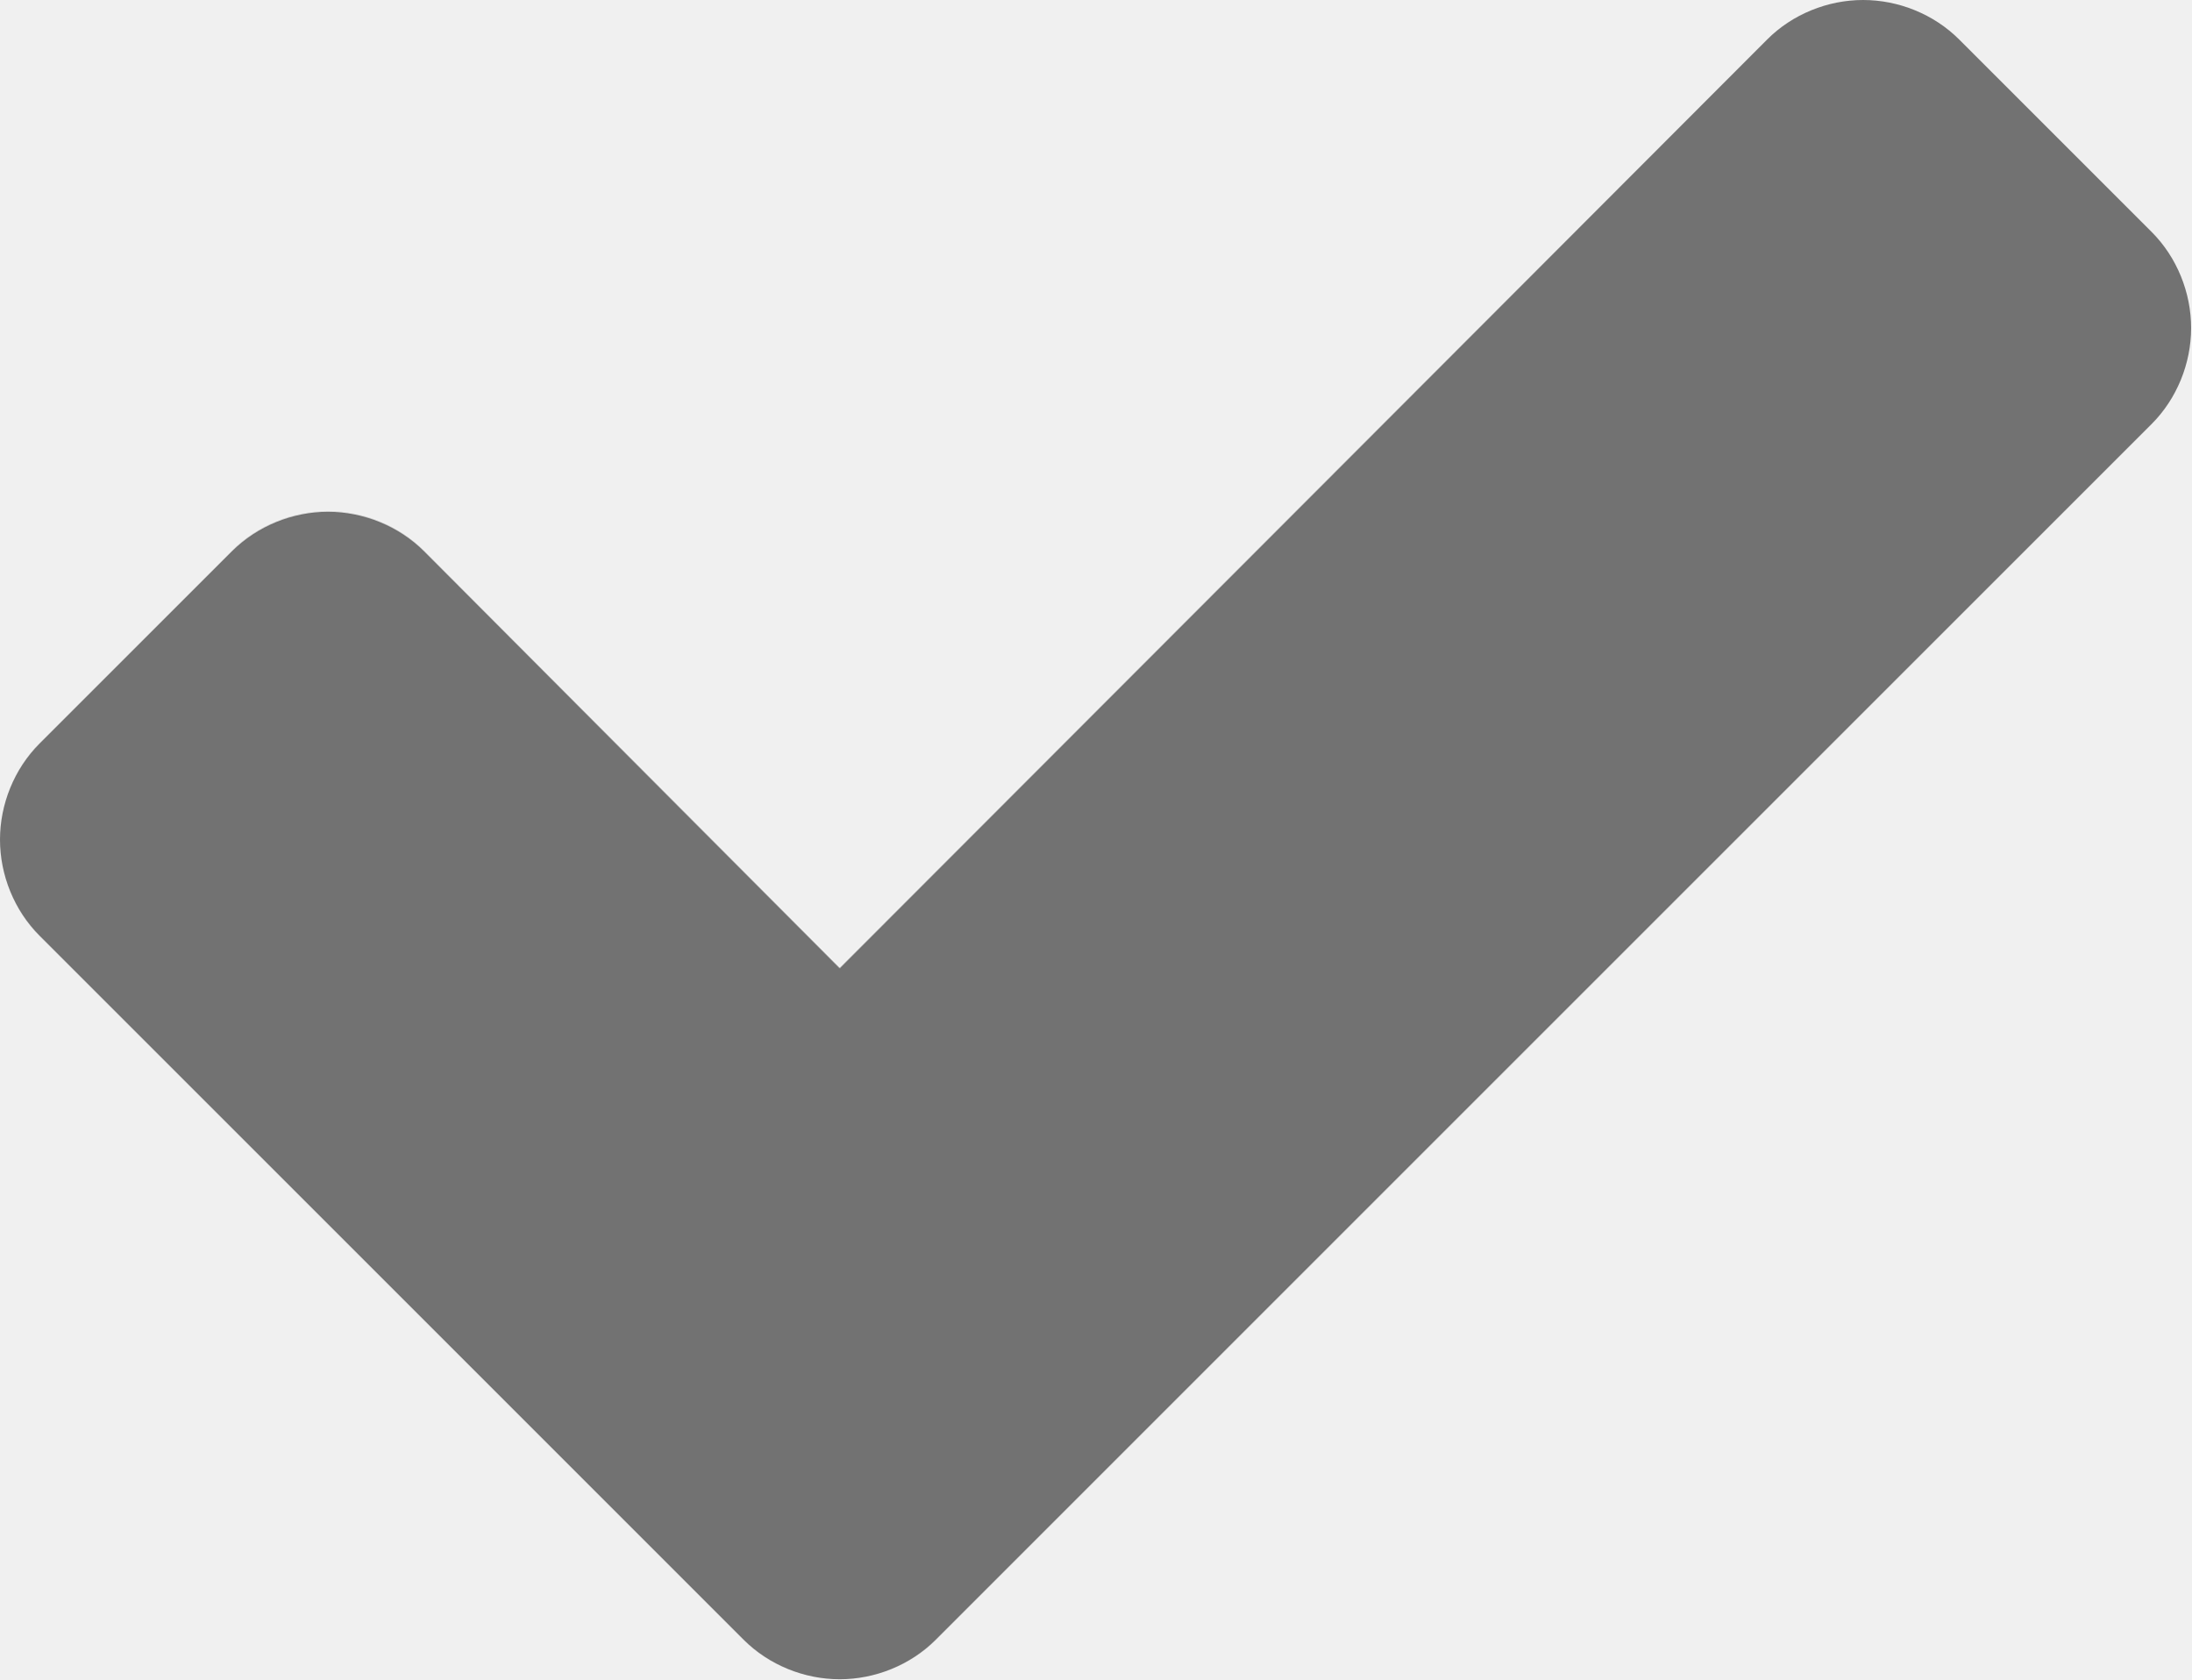
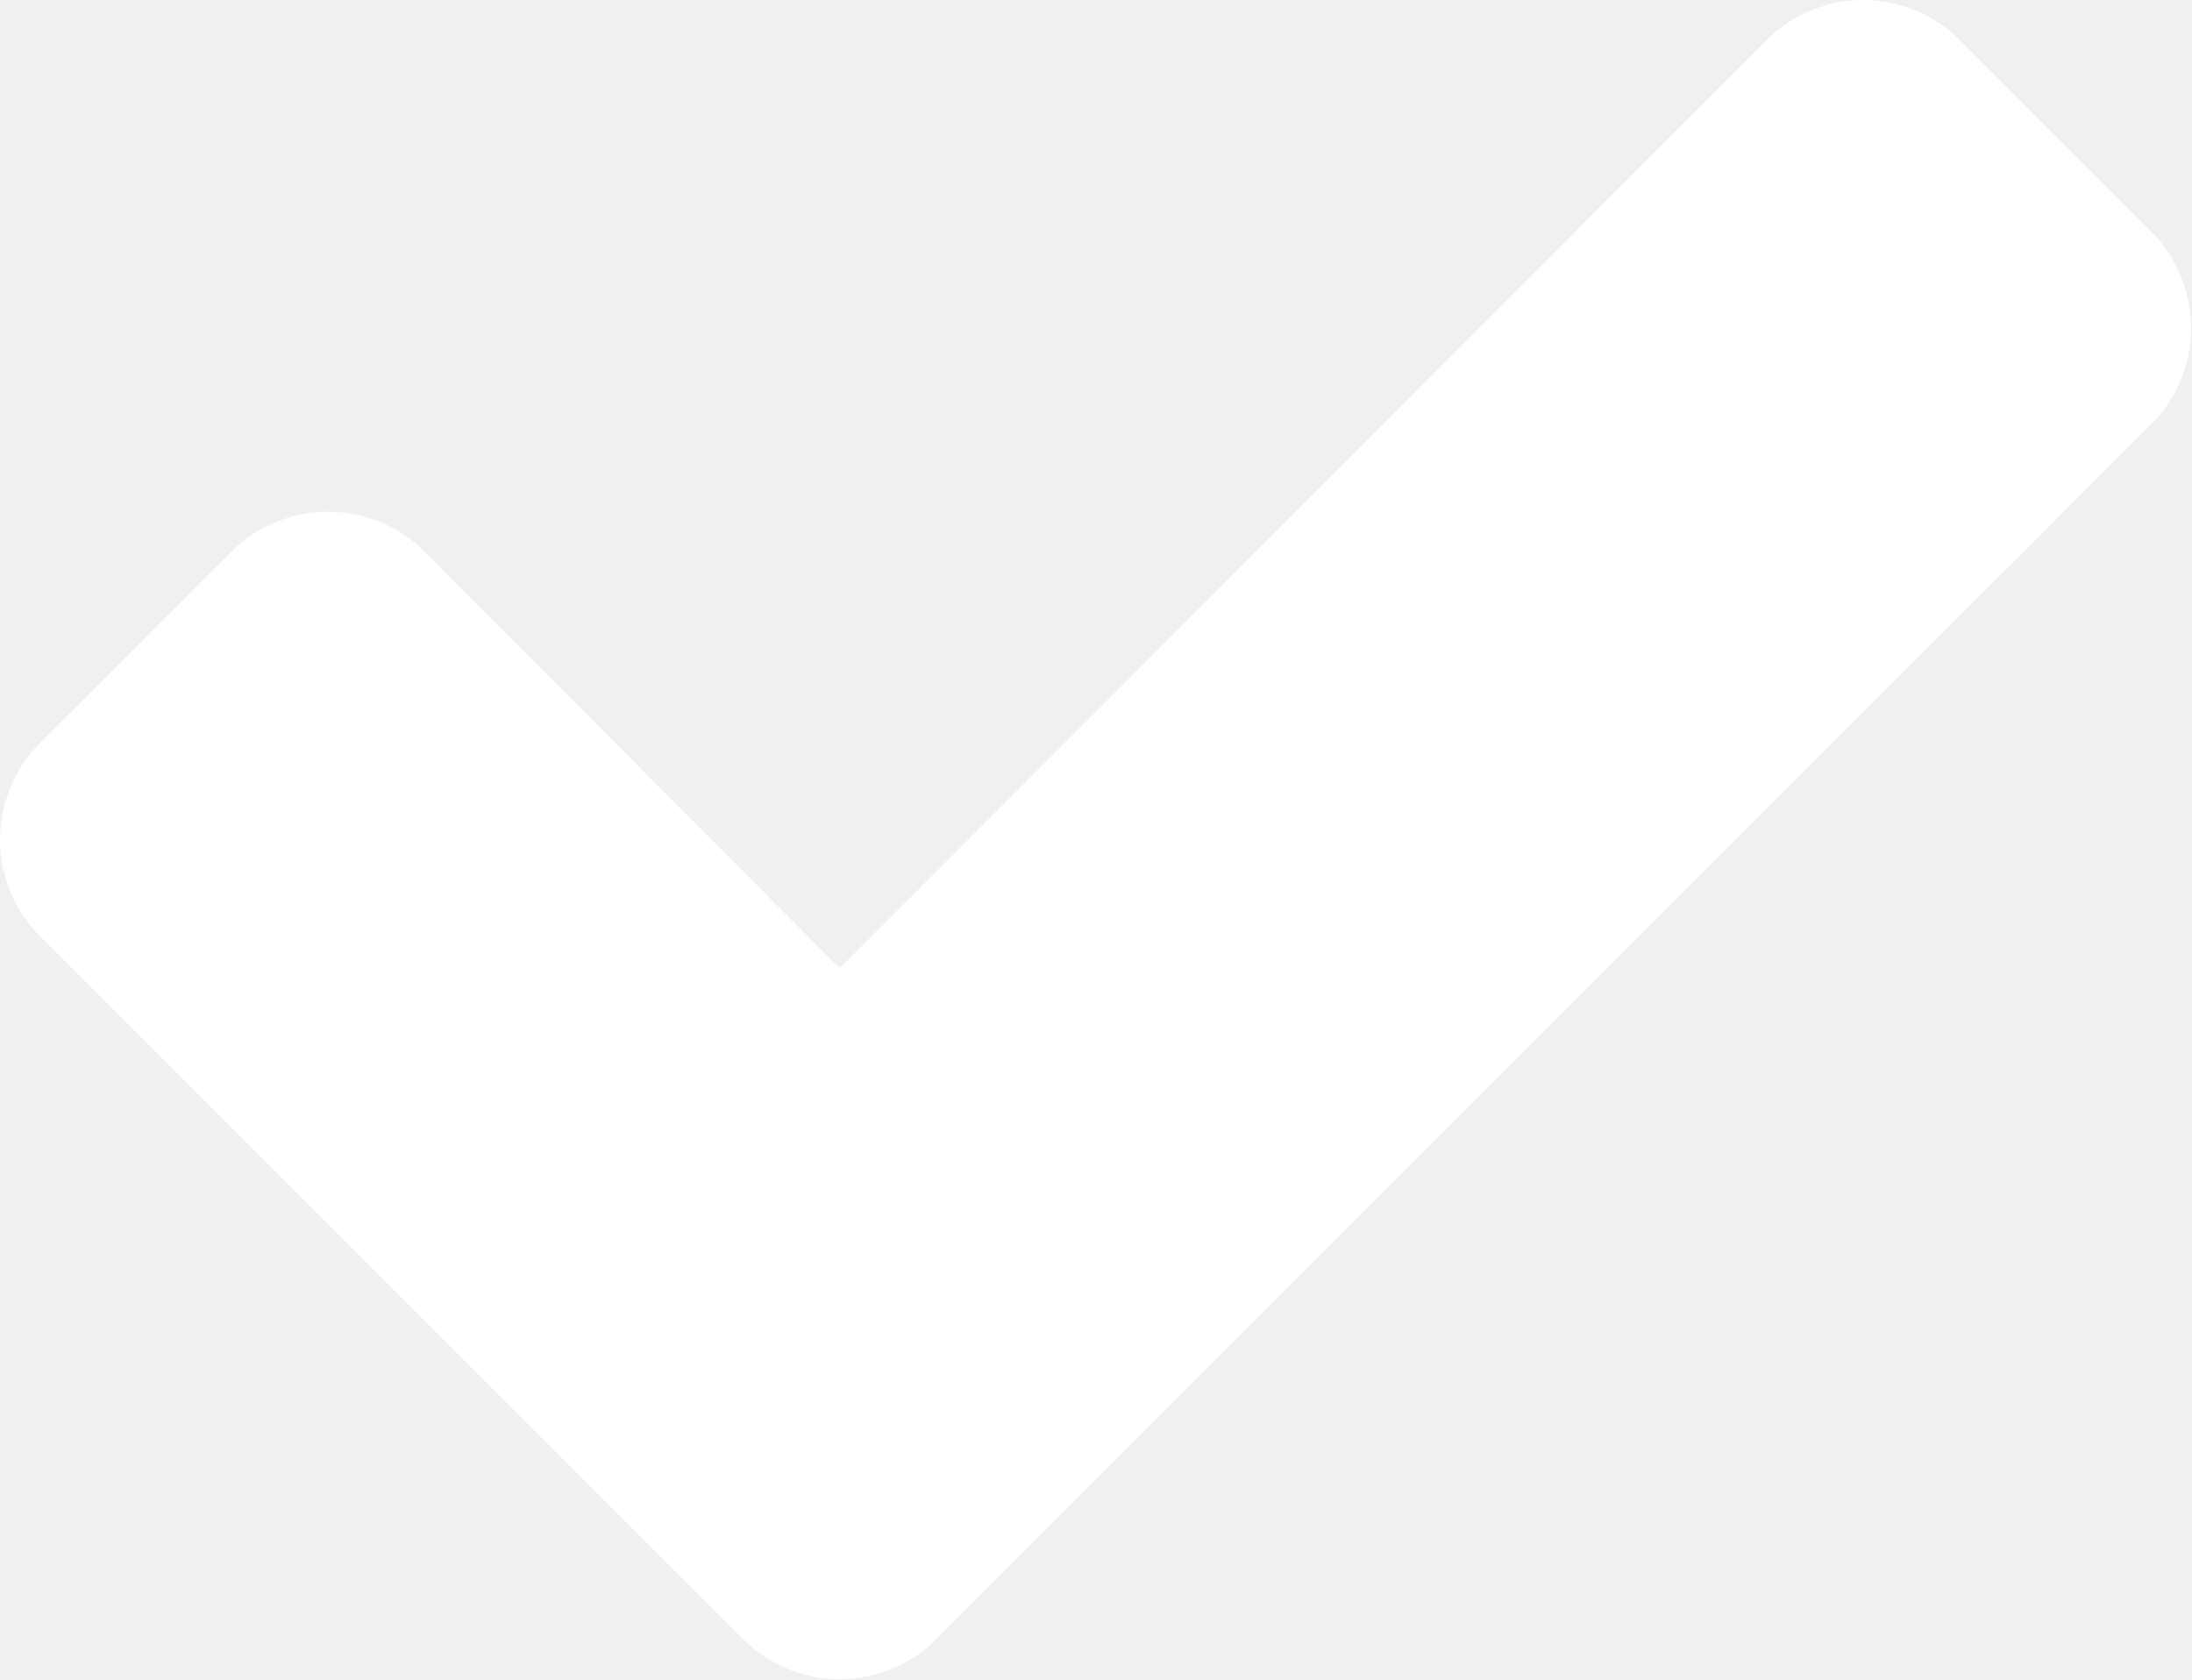
<svg xmlns="http://www.w3.org/2000/svg" version="1.1" id="Layer_1" x="0px" y="0px" width="18.164px" height="13.922px" viewBox="0 0 18.164 13.922" enable-background="new 0 0 18.164 13.922" xml:space="preserve">
  <g>
-     <path fill="#727272" d="M17.836,3.516L9.352,12l-1.594,1.594c-0.211,0.211-0.504,0.328-0.797,0.328s-0.586-0.117-0.797-0.328   L4.57,12L0.328,7.758C0.117,7.547,0,7.254,0,6.961s0.117-0.586,0.328-0.797L1.922,4.57c0.211-0.211,0.504-0.328,0.797-0.328   S3.305,4.359,3.516,4.57l3.445,3.457l7.688-7.699C14.859,0.117,15.152,0,15.445,0s0.586,0.117,0.797,0.328l1.594,1.594   c0.211,0.211,0.328,0.504,0.328,0.797S18.047,3.305,17.836,3.516z" />
+     <path fill="#fff" d="M17.836,3.516L9.352,12l-1.594,1.594c-0.211,0.211-0.504,0.328-0.797,0.328s-0.586-0.117-0.797-0.328   L4.57,12L0.328,7.758C0.117,7.547,0,7.254,0,6.961s0.117-0.586,0.328-0.797L1.922,4.57c0.211-0.211,0.504-0.328,0.797-0.328   S3.305,4.359,3.516,4.57l3.445,3.457l7.688-7.699C14.859,0.117,15.152,0,15.445,0s0.586,0.117,0.797,0.328l1.594,1.594   c0.211,0.211,0.328,0.504,0.328,0.797S18.047,3.305,17.836,3.516z" />
  </g>
</svg>
